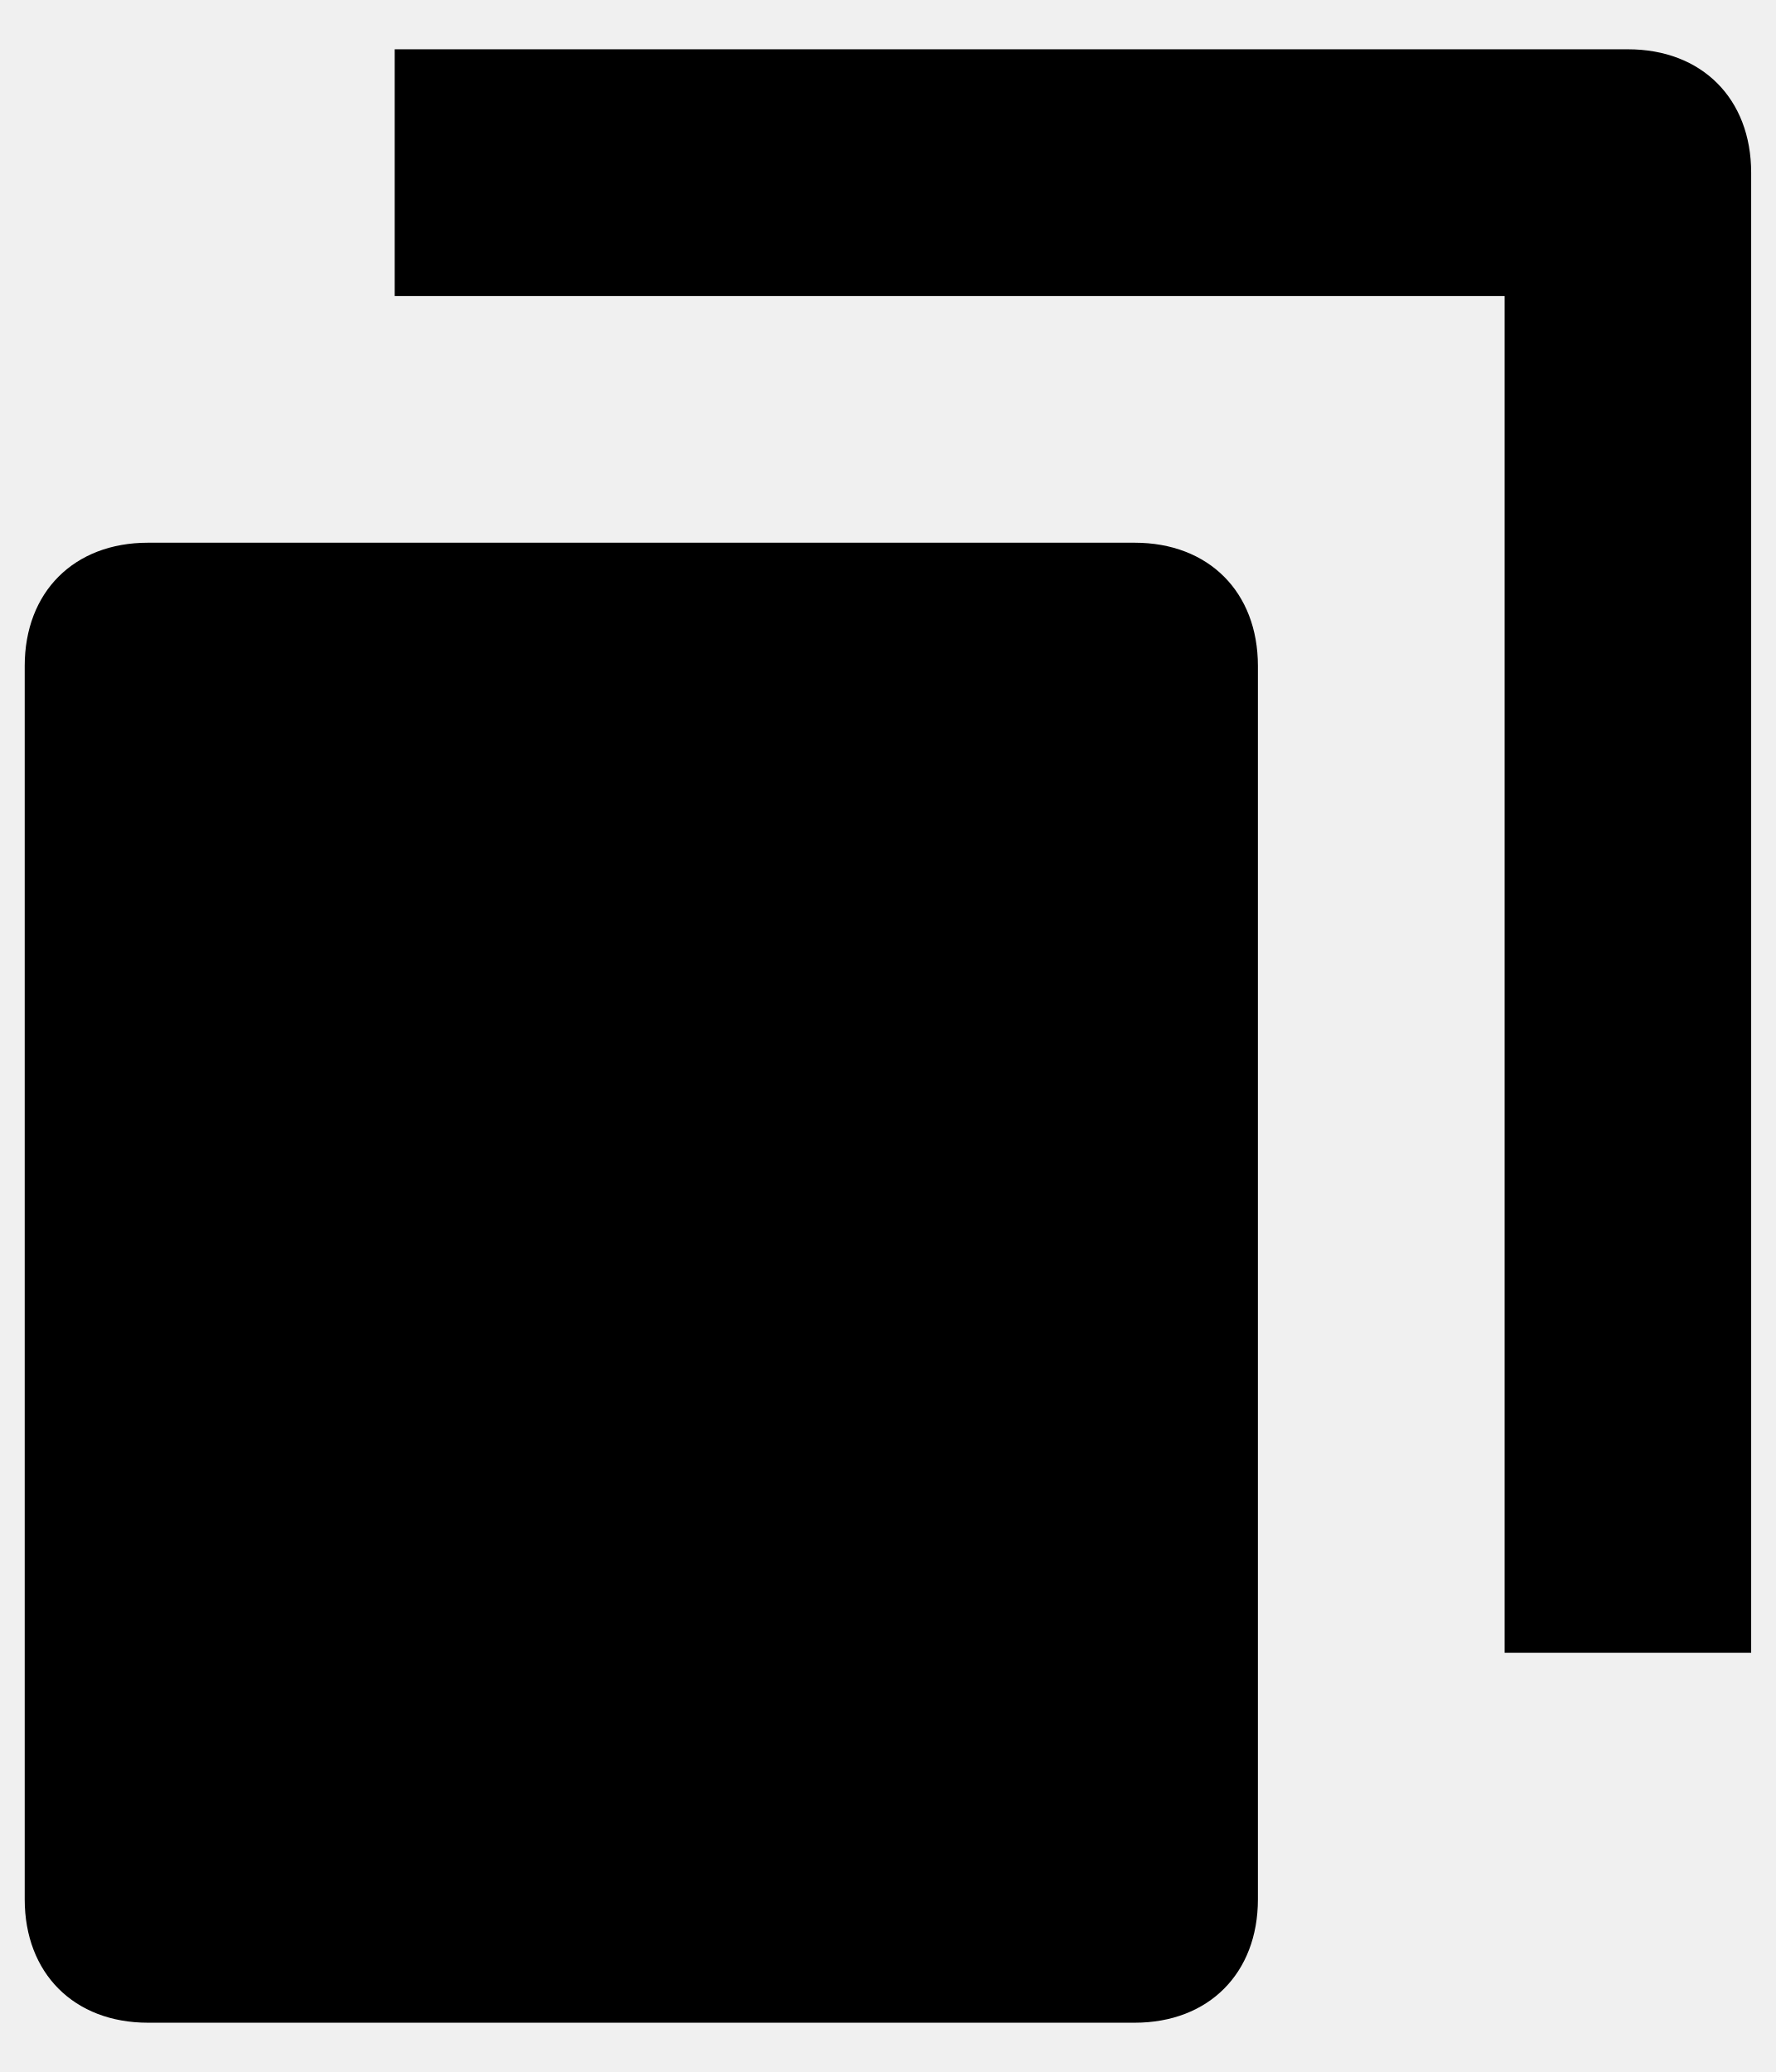
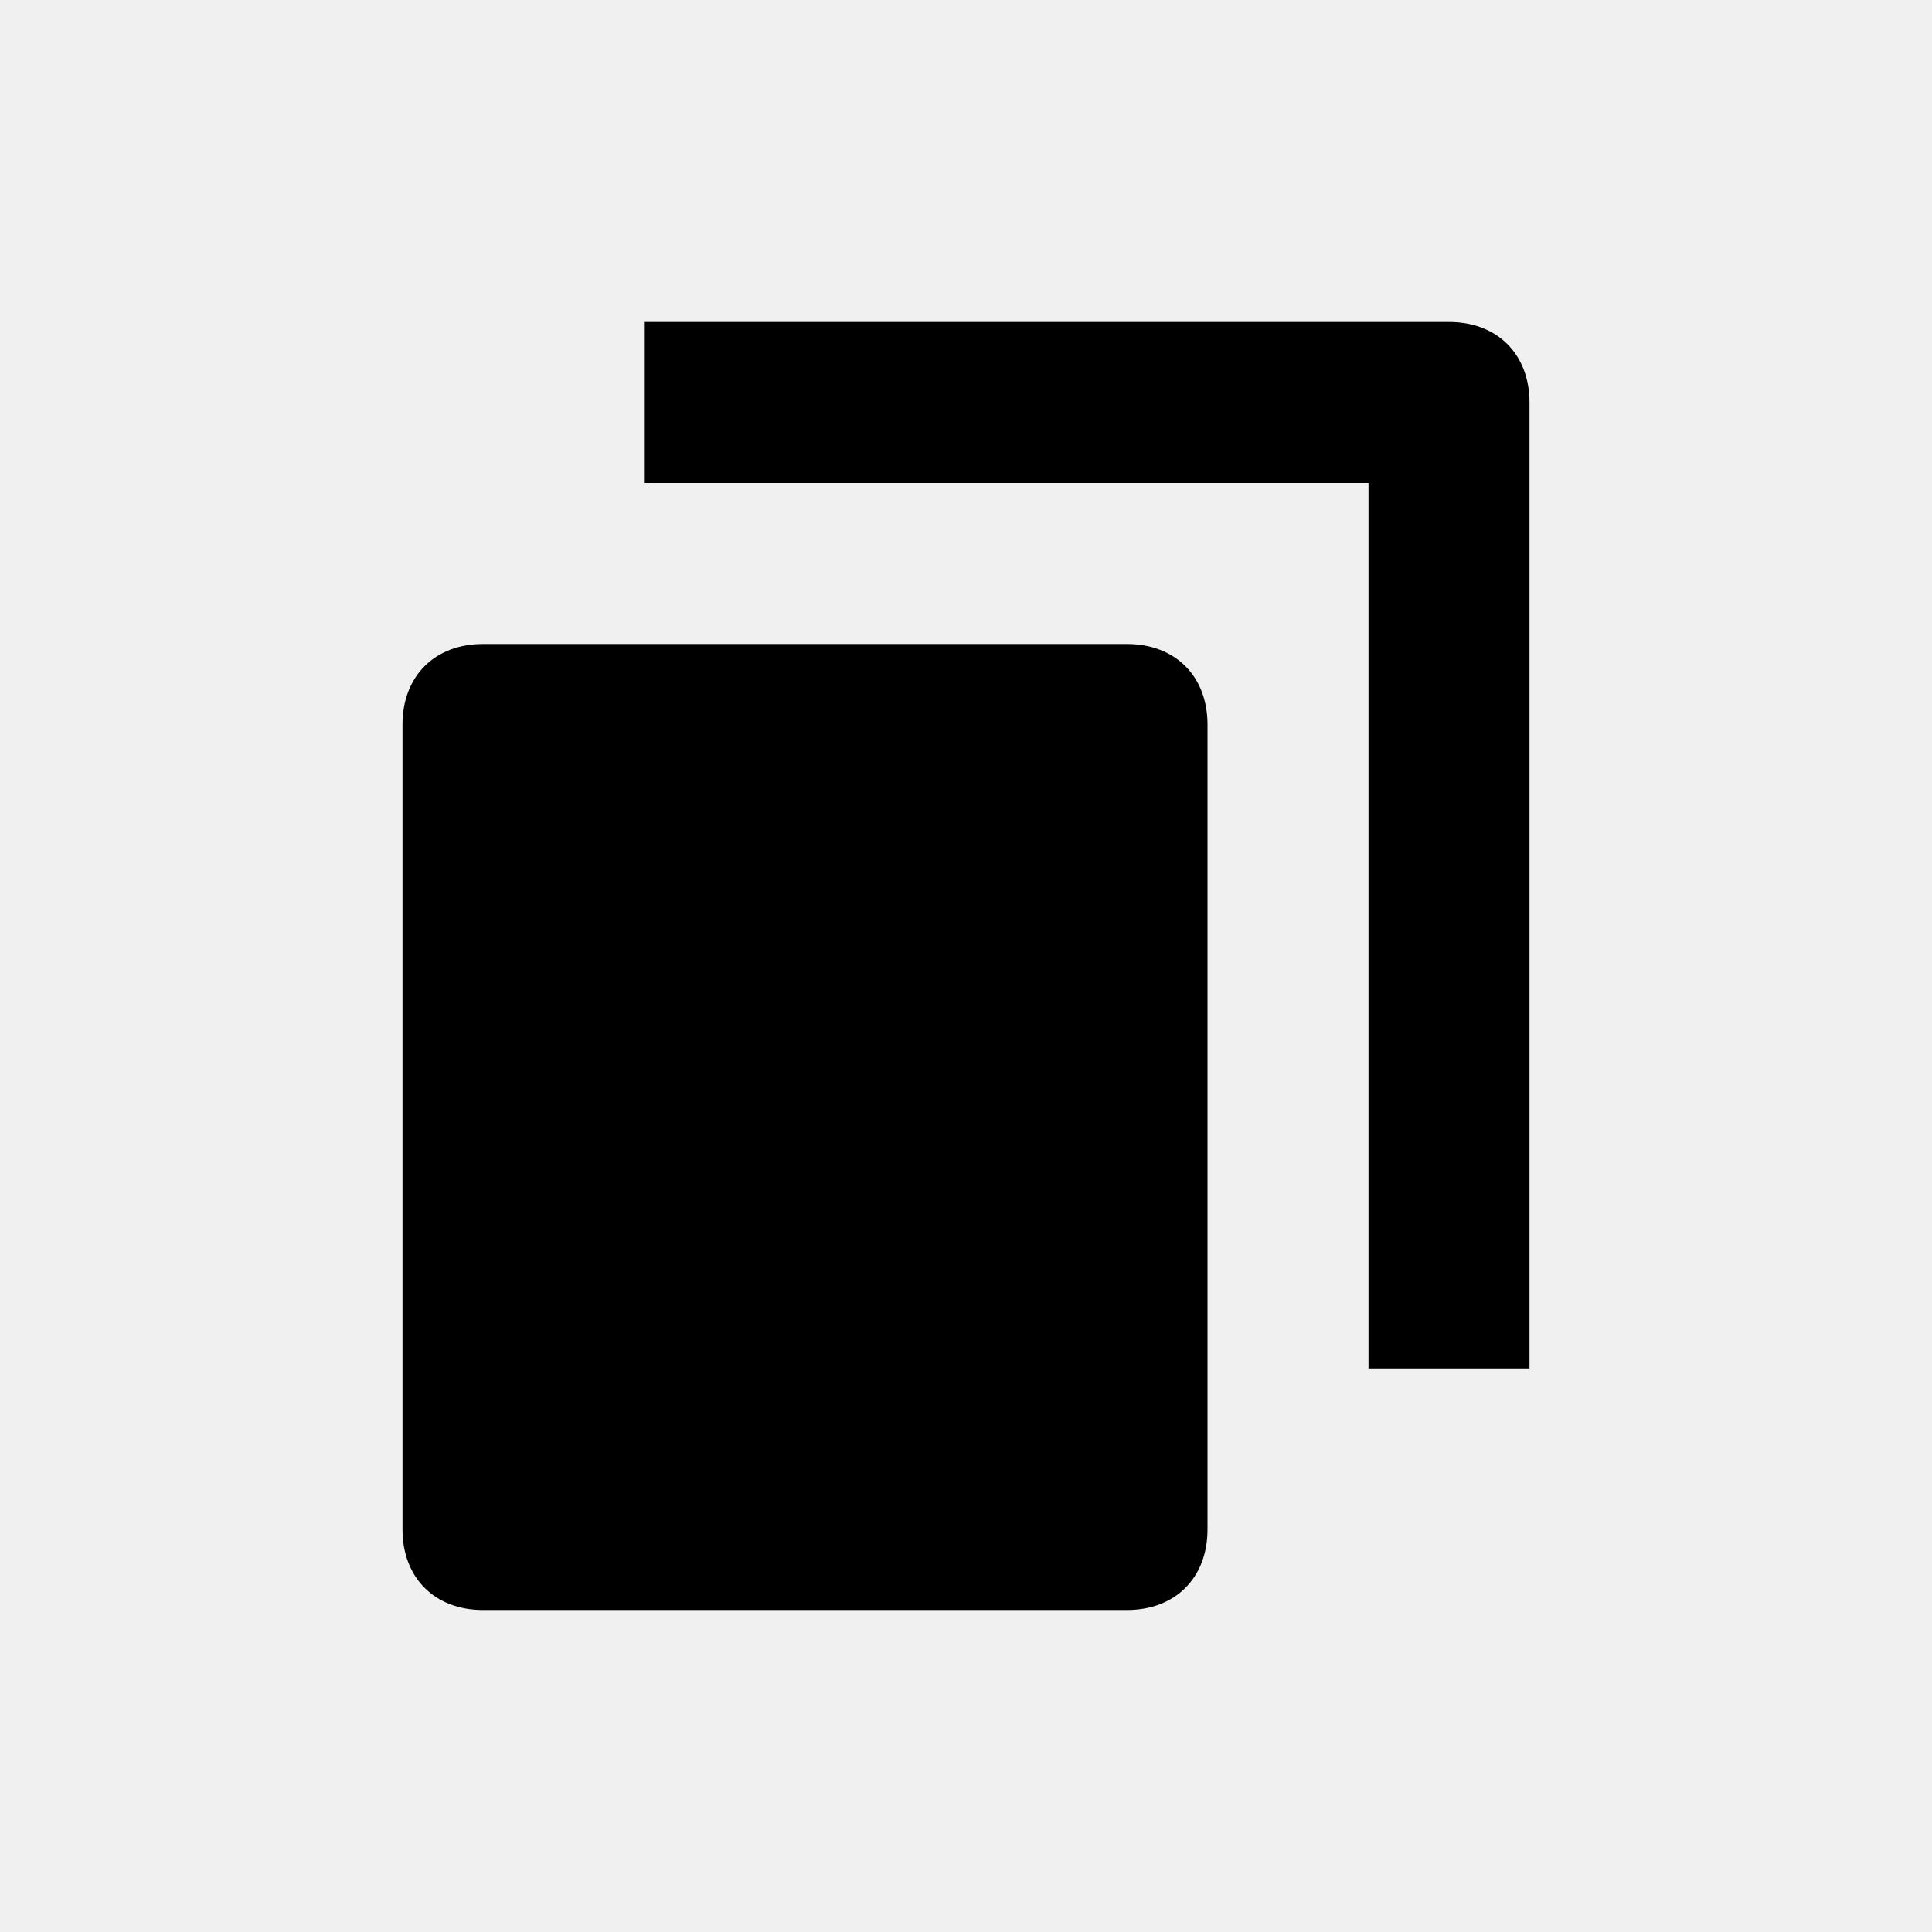
- <svg xmlns="http://www.w3.org/2000/svg" xmlns:xlink="http://www.w3.org/1999/xlink" width="12px" height="14px" viewBox="0 0 12 14" version="1.1">
-   <defs>
-     <path d="M11.667,6.667 C12.167,6.667 12.5,7 12.5,7.5 L12.5,15.833 C12.5,16.333 12.167,16.667 11.667,16.667 L5,16.667 C4.5,16.667 4.167,16.333 4.167,15.833 L4.167,7.5 C4.167,7 4.5,6.667 5,6.667 L11.667,6.667 Z M15,3.333 C15.5,3.333 15.833,3.667 15.833,4.167 L15.833,14.167 L14.167,14.167 L14.167,5 L6.667,5 L6.667,3.333 L15,3.333 Z" id="copy-path-1" />
-   </defs>
-   <g id="copy-Screen" stroke="none" stroke-width="1" fill="none" fill-rule="evenodd">
-     <g id="id-Papaer-Show-Next" transform="translate(-295, -215)">
-       <g id="Icon/Copy" transform="translate(291, 212)">
-         <mask id="copy-mask-2" fill="white">
-           <use xlink:href="#copy-path-1" />
-         </mask>
-         <g id="copy-Mask" fill-rule="nonzero" />
-         <g id="copy-Mixin/Fill/Grayscale5" mask="url(#copy-mask-2)" fill="currentColor" fill-rule="evenodd">
-           <rect id="Box" x="0" y="0" width="20" height="20" rx="5" />
-         </g>
-       </g>
-     </g>
+ <svg xmlns="http://www.w3.org/2000/svg" width="24" height="24" viewBox="0 0 24 24">
+   <g fill="currentColor" fill-rule="evenodd">
+     <path d="M14 8H6c-.6 0-1 .4-1 1v10c0 .6.4 1 1 1h8c.6 0 1-.4 1-1V9c0-.6-.4-1-1-1z" />
+     <path d="M18 4H8v2h9v11h2V5c0-.6-.4-1-1-1z" />
  </g>
</svg>
